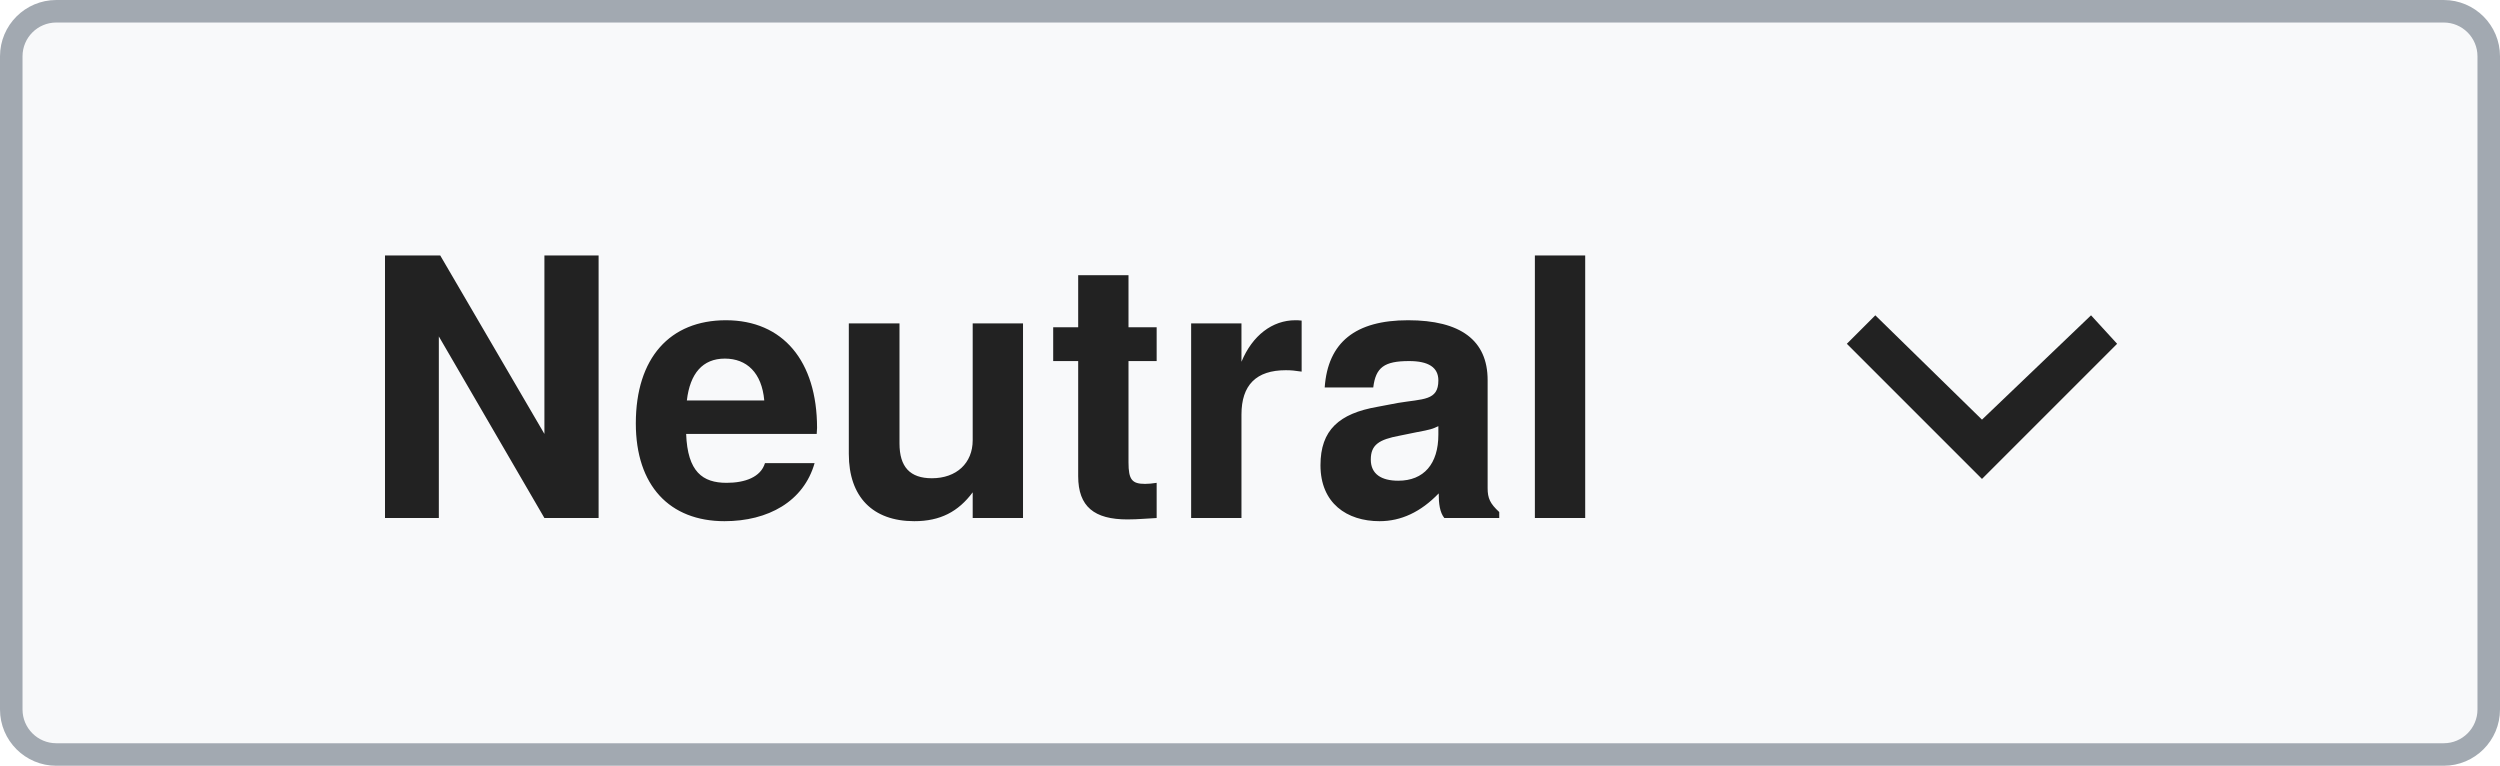
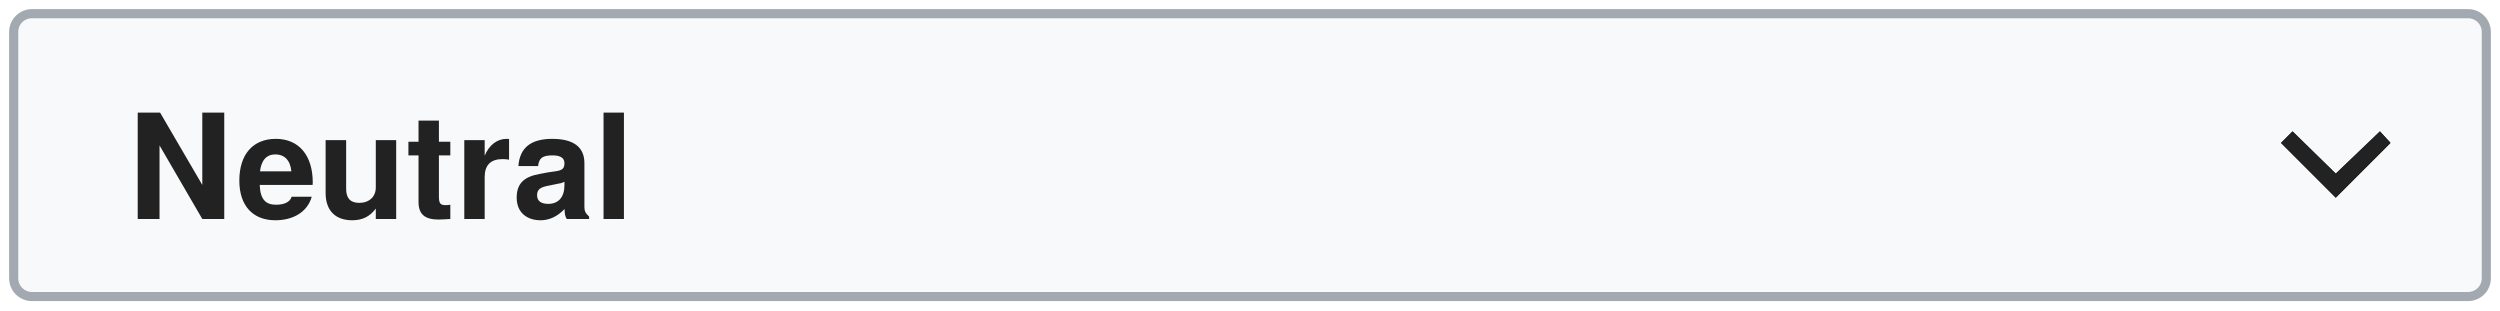
- <svg xmlns="http://www.w3.org/2000/svg" width="111" height="34" viewBox="0 0 111 34">
+ <svg xmlns="http://www.w3.org/2000/svg" xmlns:xlink="http://www.w3.org/1999/xlink" width="274" height="34" viewBox="0 0 274 34">
+   <defs>
+     <polyline id="path-1" points="12 3.664 10.842 2.4 6 7.032 1.264 2.4 0 3.664 6 9.664 12 3.664" />
+   </defs>
  <g id="Artboard-page" fill="none" fill-rule="evenodd" stroke="none" stroke-width="1">
-     <g id="WikimediaUI-components_overview" transform="translate(-8191 -255)">
-       <path fill="#FFF" d="M0 0h14720v3264H0z" />
-       <g id="DROPDOWN" transform="translate(7998 186)">
-         <g id="Dropdown-X" transform="translate(2 70)">
-           <rect id="Mediawiki.Neutral.Acive-15" width="110" height="33" x="191.5" y="-.5" fill="#F8F9FA" stroke="#A2A9B1" rx="2" />
-           <text id="Neutral" fill="#222" font-family="HelveticaNeue-Bold, Helvetica Neue, sans-serif" font-size="16" font-weight="bold">
-             <tspan x="207" y="22">Neutral</tspan>
-           </text>
-           <g id="Icon-/-Dropdown-indicator-/-!default" fill="#222" transform="translate(273 13)">
-             <path id="Shape" d="M12 1.264L10.842 0 6 4.632 1.264 0 0 1.264l6 6 6-6" />
+     <g id="WikimediaUI-components_overview" transform="translate(-8771 -255)">
+       <rect width="14720" height="3264" fill="#FFF" />
+       <g id="DROPDOWN" transform="translate(8579 186)">
+         <g id="Dropdown-X" transform="translate(1 70)">
+           <g id="Dropdown-/-!default" transform="translate(192)">
+             <rect id="Dropdown" width="271" height="31" x=".5" y=".5" fill="#F8F9FA" fill-rule="evenodd" stroke="#A2A9B1" stroke-width="1" rx="2" />
+             <text id="Label" fill="#222" font-family="HelveticaNeue-Bold, Helvetica Neue, sans-serif" font-size="16" font-weight="bold">
+               <tspan x="13" y="23">Neutral</tspan>
+             </text>
+             <g id="🔣-Icon/Indicators/down" transform="translate(249 11)">
+               <mask id="mask-2" fill="#fff">
+                 <use xlink:href="#path-1" />
+               </mask>
+               <use id="Mask-2" fill="#000" fill-rule="evenodd" xlink:href="#path-1" />
+               <g id="🎨-Color/Base10-(#222)" fill="#222" fill-rule="evenodd" mask="url(#mask-2)">
+                 <rect id="Rectangle-1" width="12" height="12" x="0" y="0" />
+               </g>
+             </g>
          </g>
        </g>
      </g>
    </g>
  </g>
</svg>
